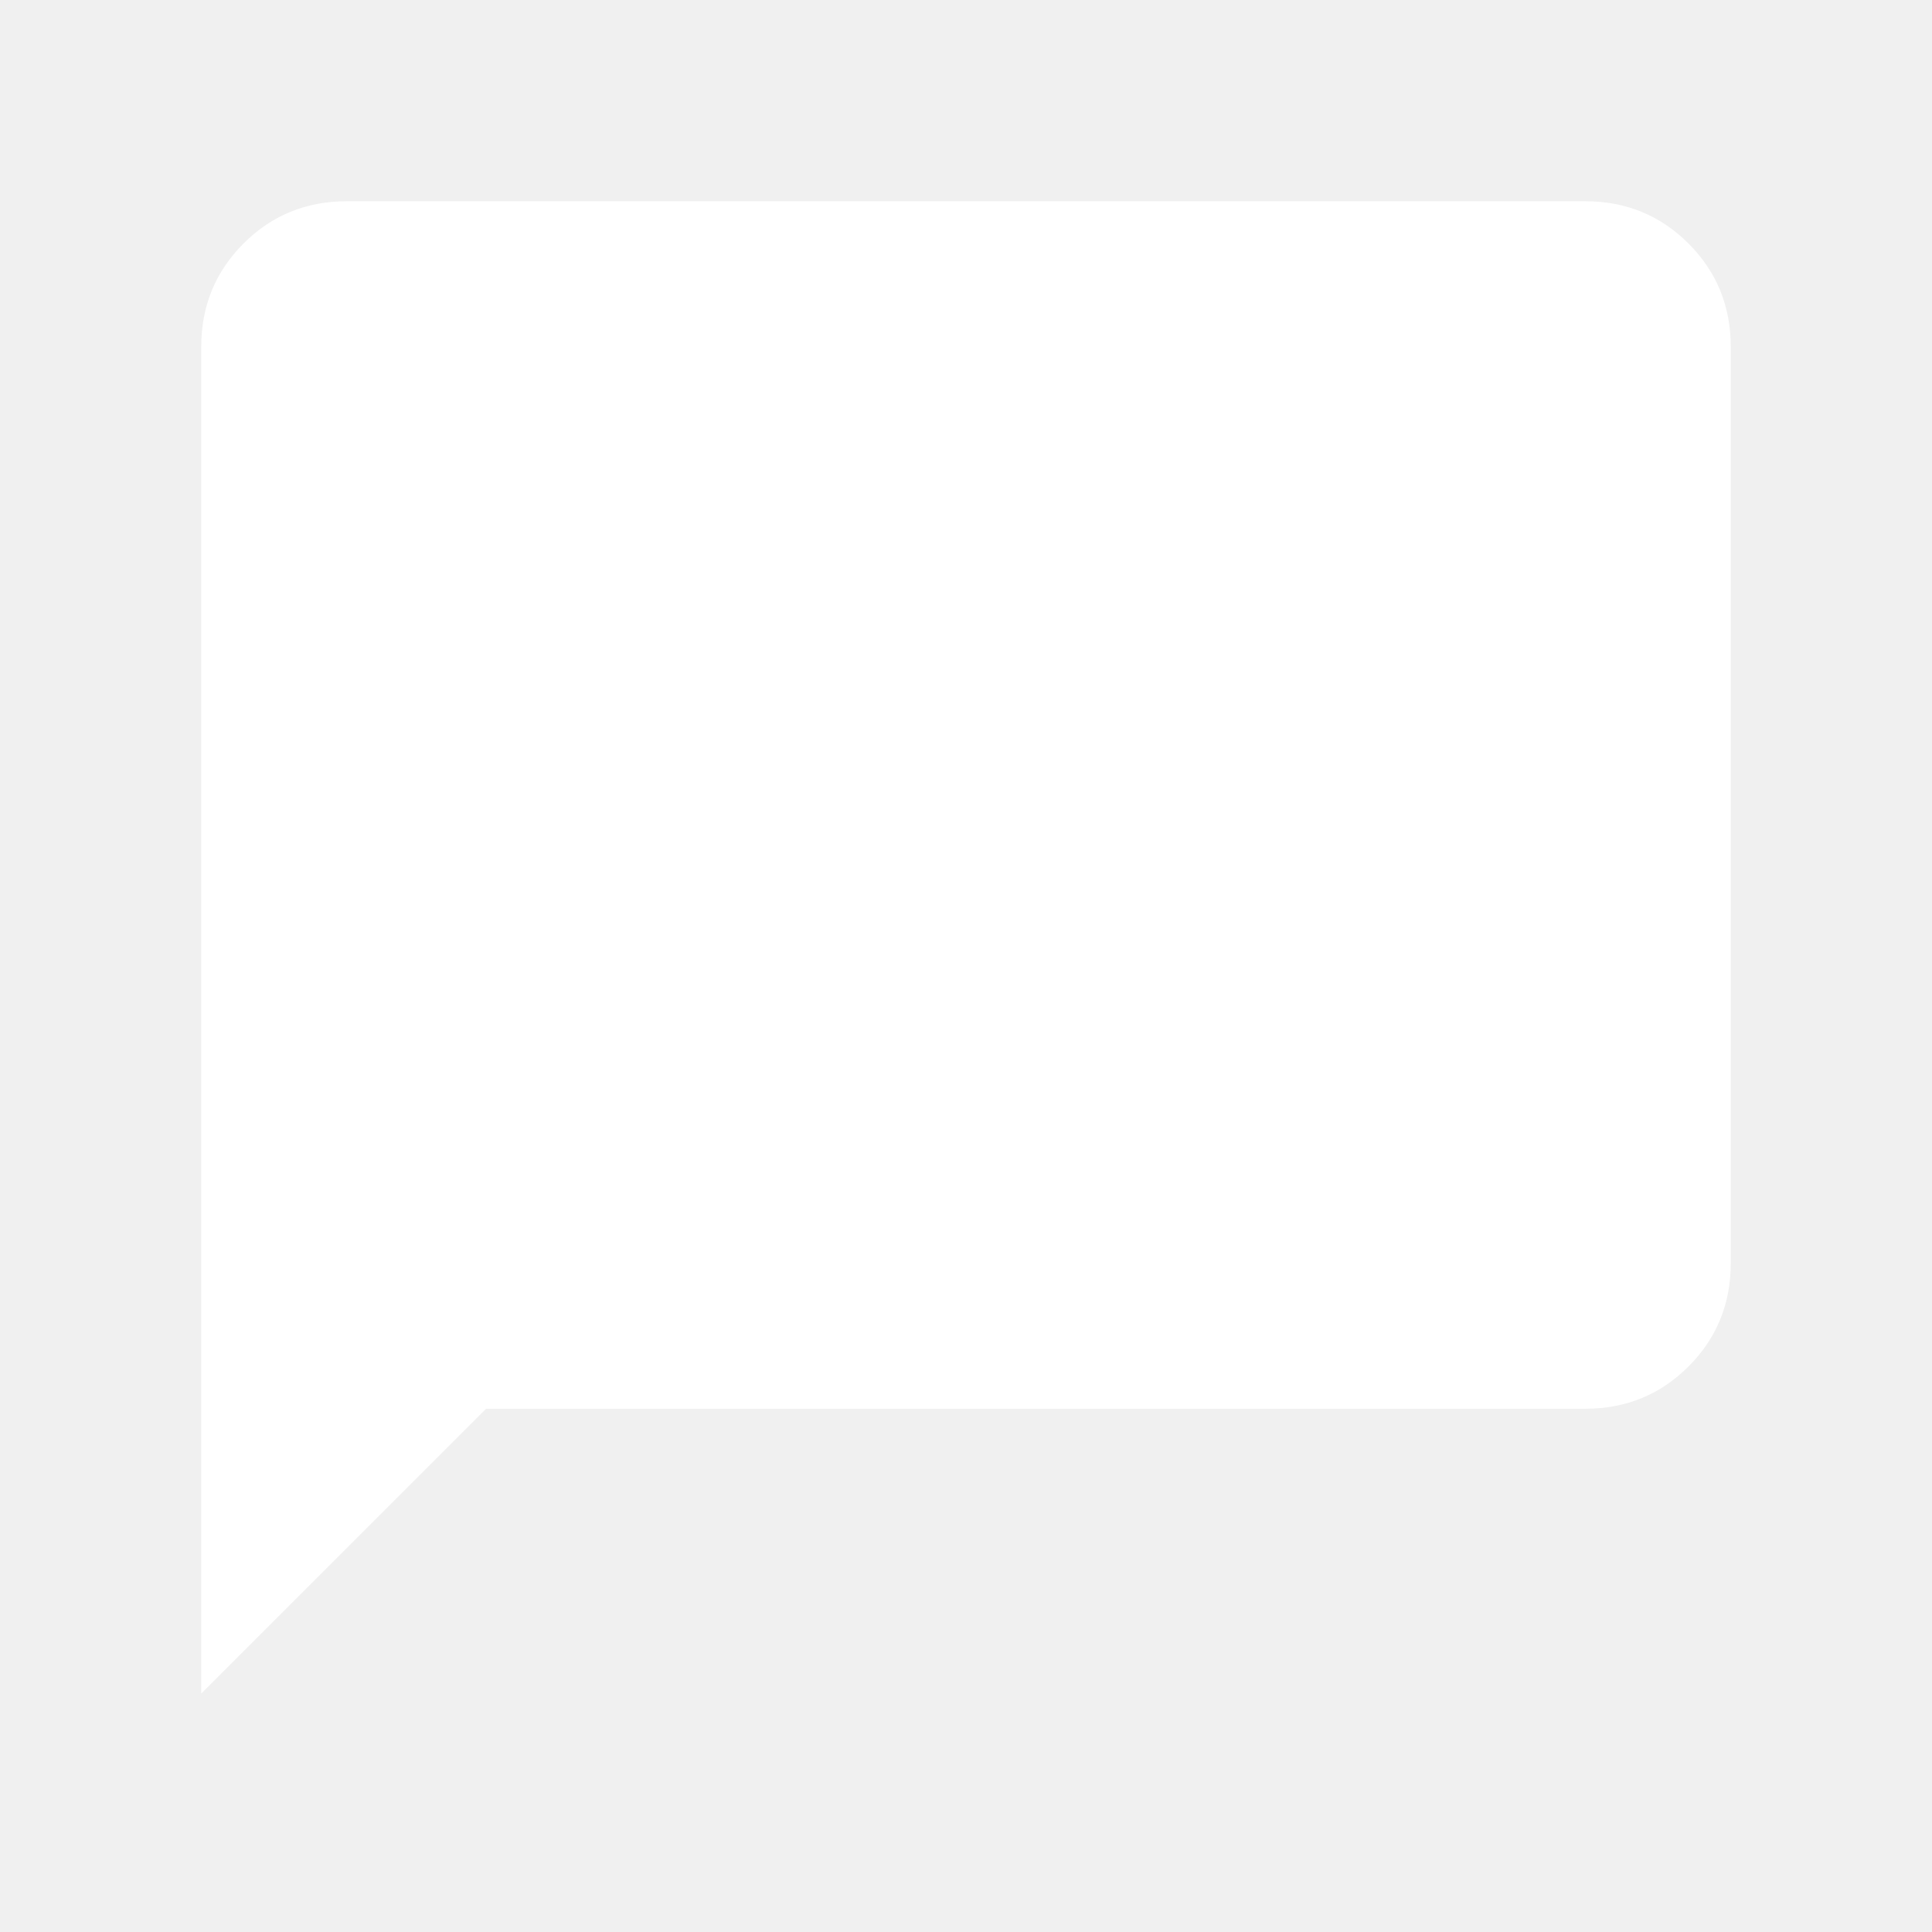
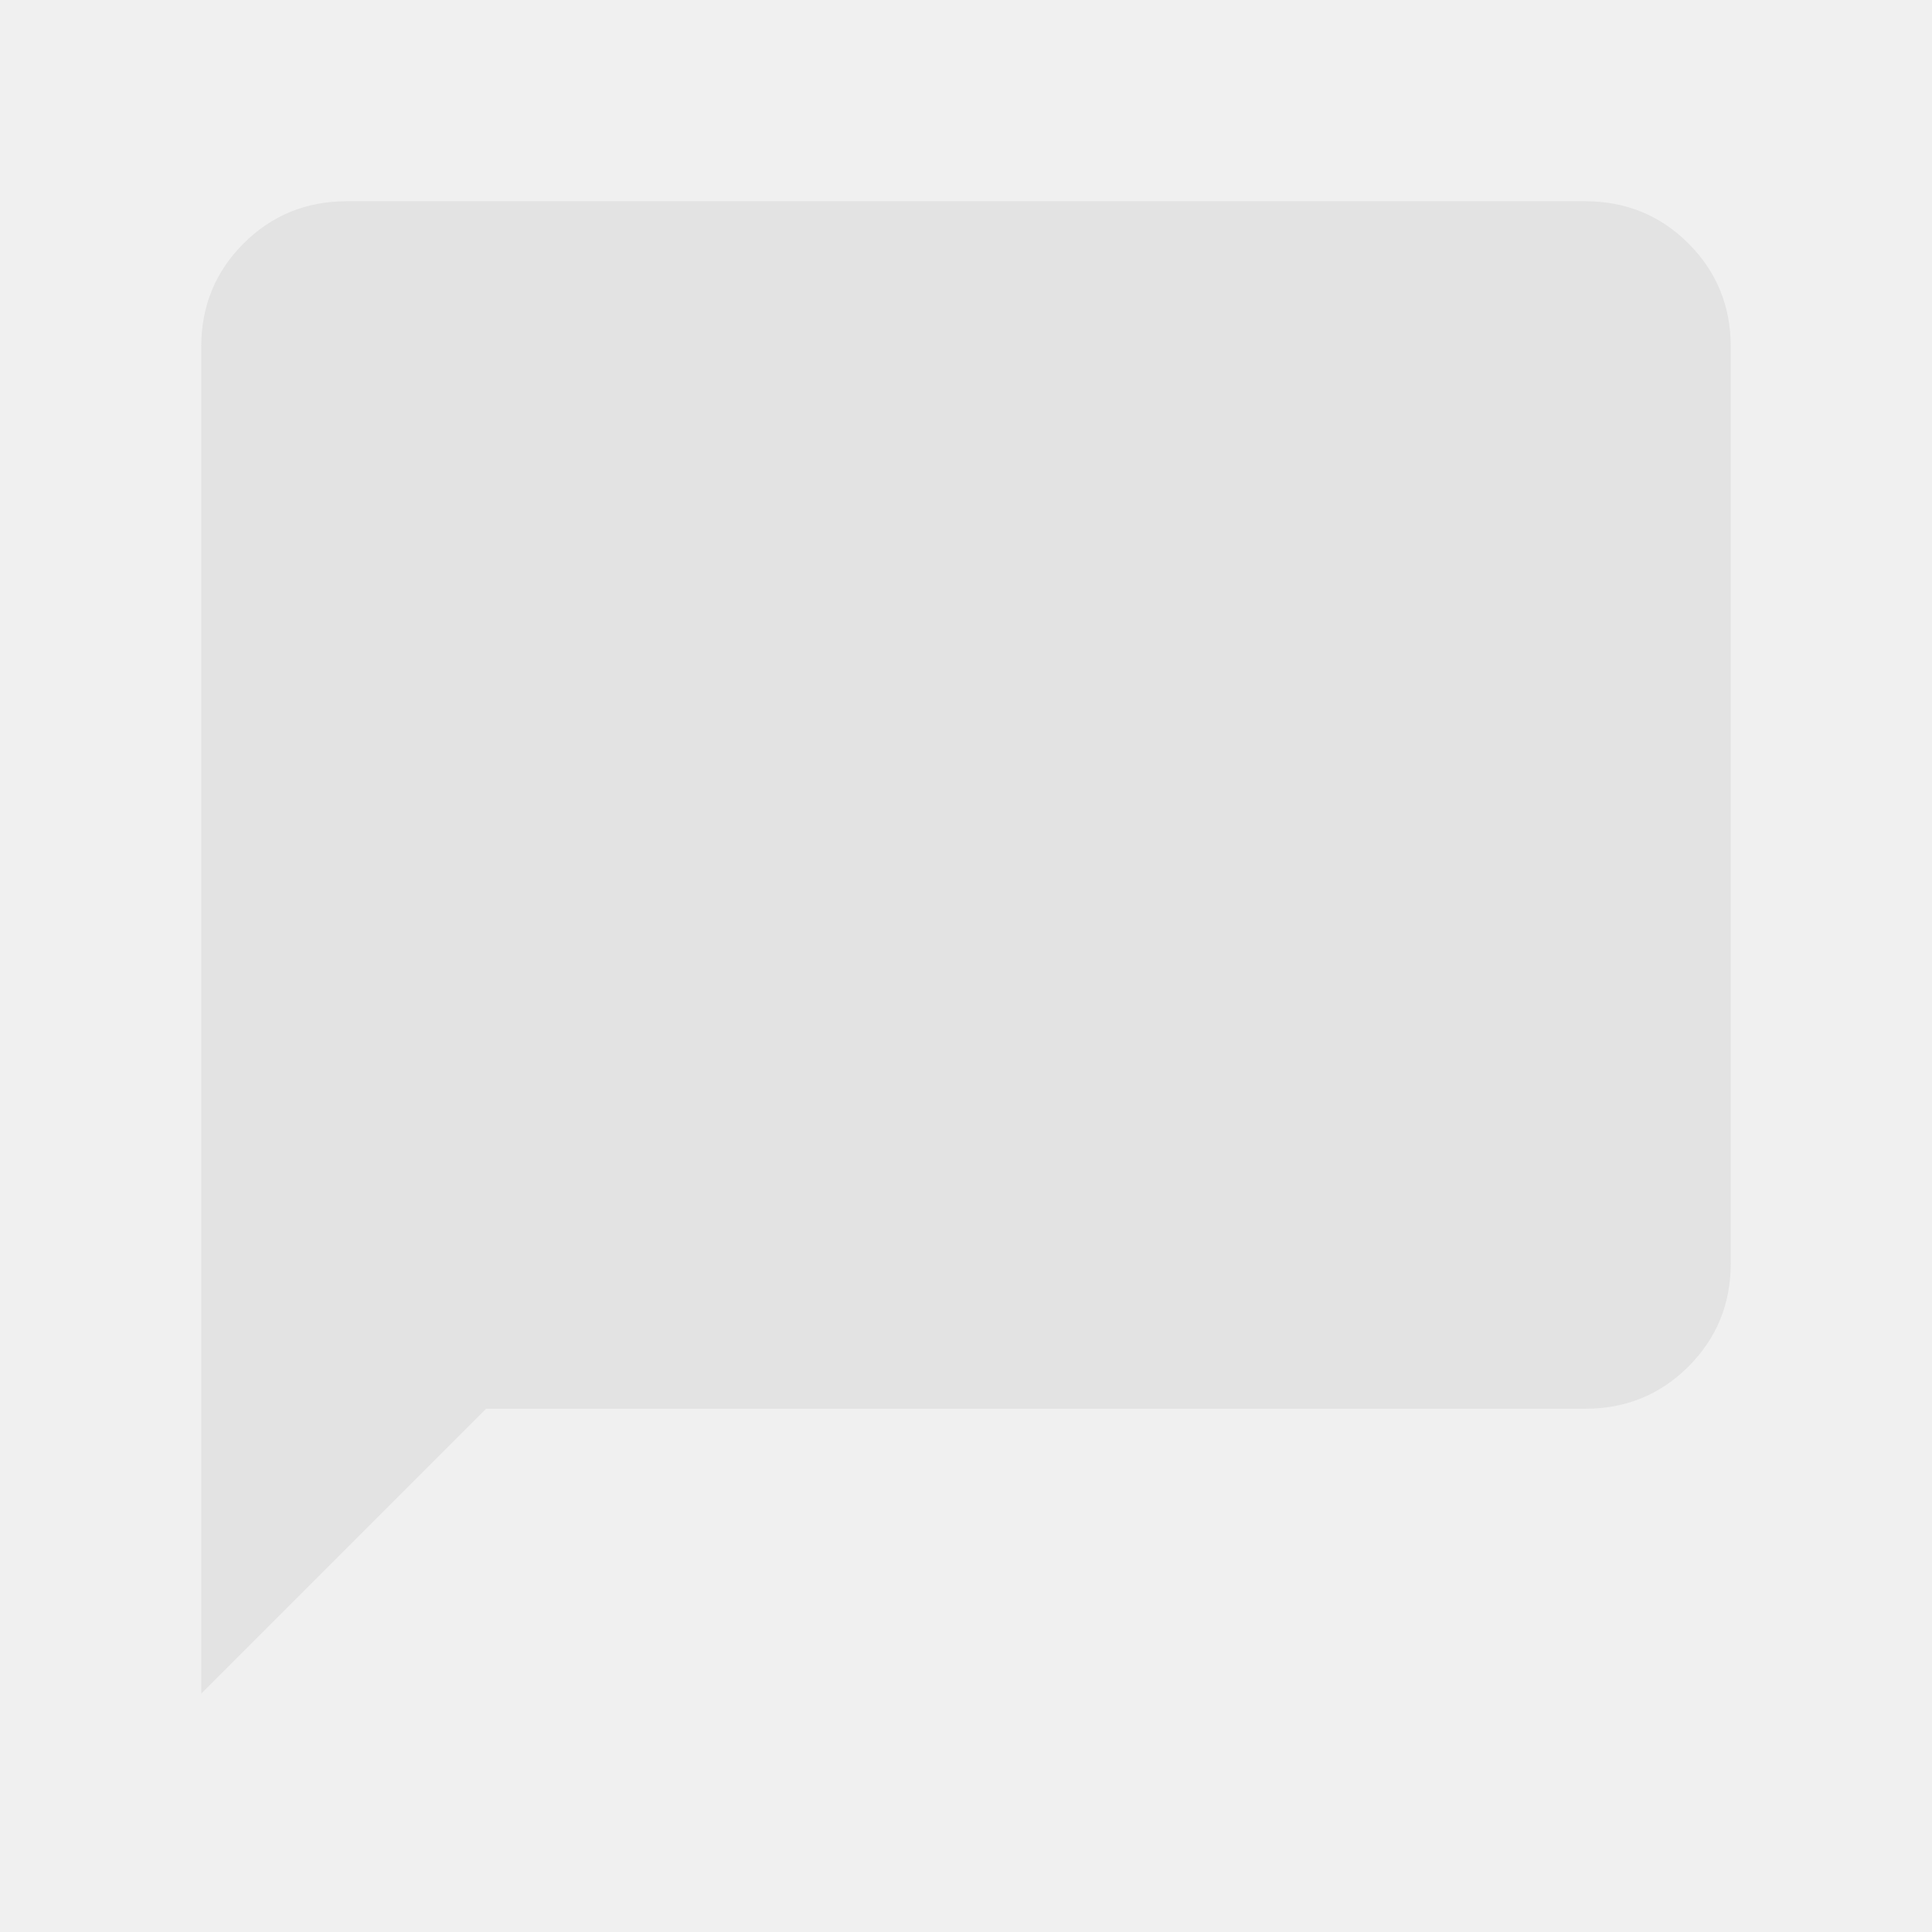
- <svg xmlns="http://www.w3.org/2000/svg" height="24px" viewBox="0 -960 960 960" width="24px" fill="#ffffff">
+ <svg xmlns="http://www.w3.org/2000/svg" height="24px" viewBox="0 -960 960 960" width="24px" fill="#e3e3e3">
  <path d="M100-118.46v-669.23Q100-818 121-839q21-21 51.31-21h615.38Q818-860 839-839q21 21 21 51.31v455.38Q860-302 839-281q-21 21-51.31 21H241.54L100-118.46Z" />
</svg>
